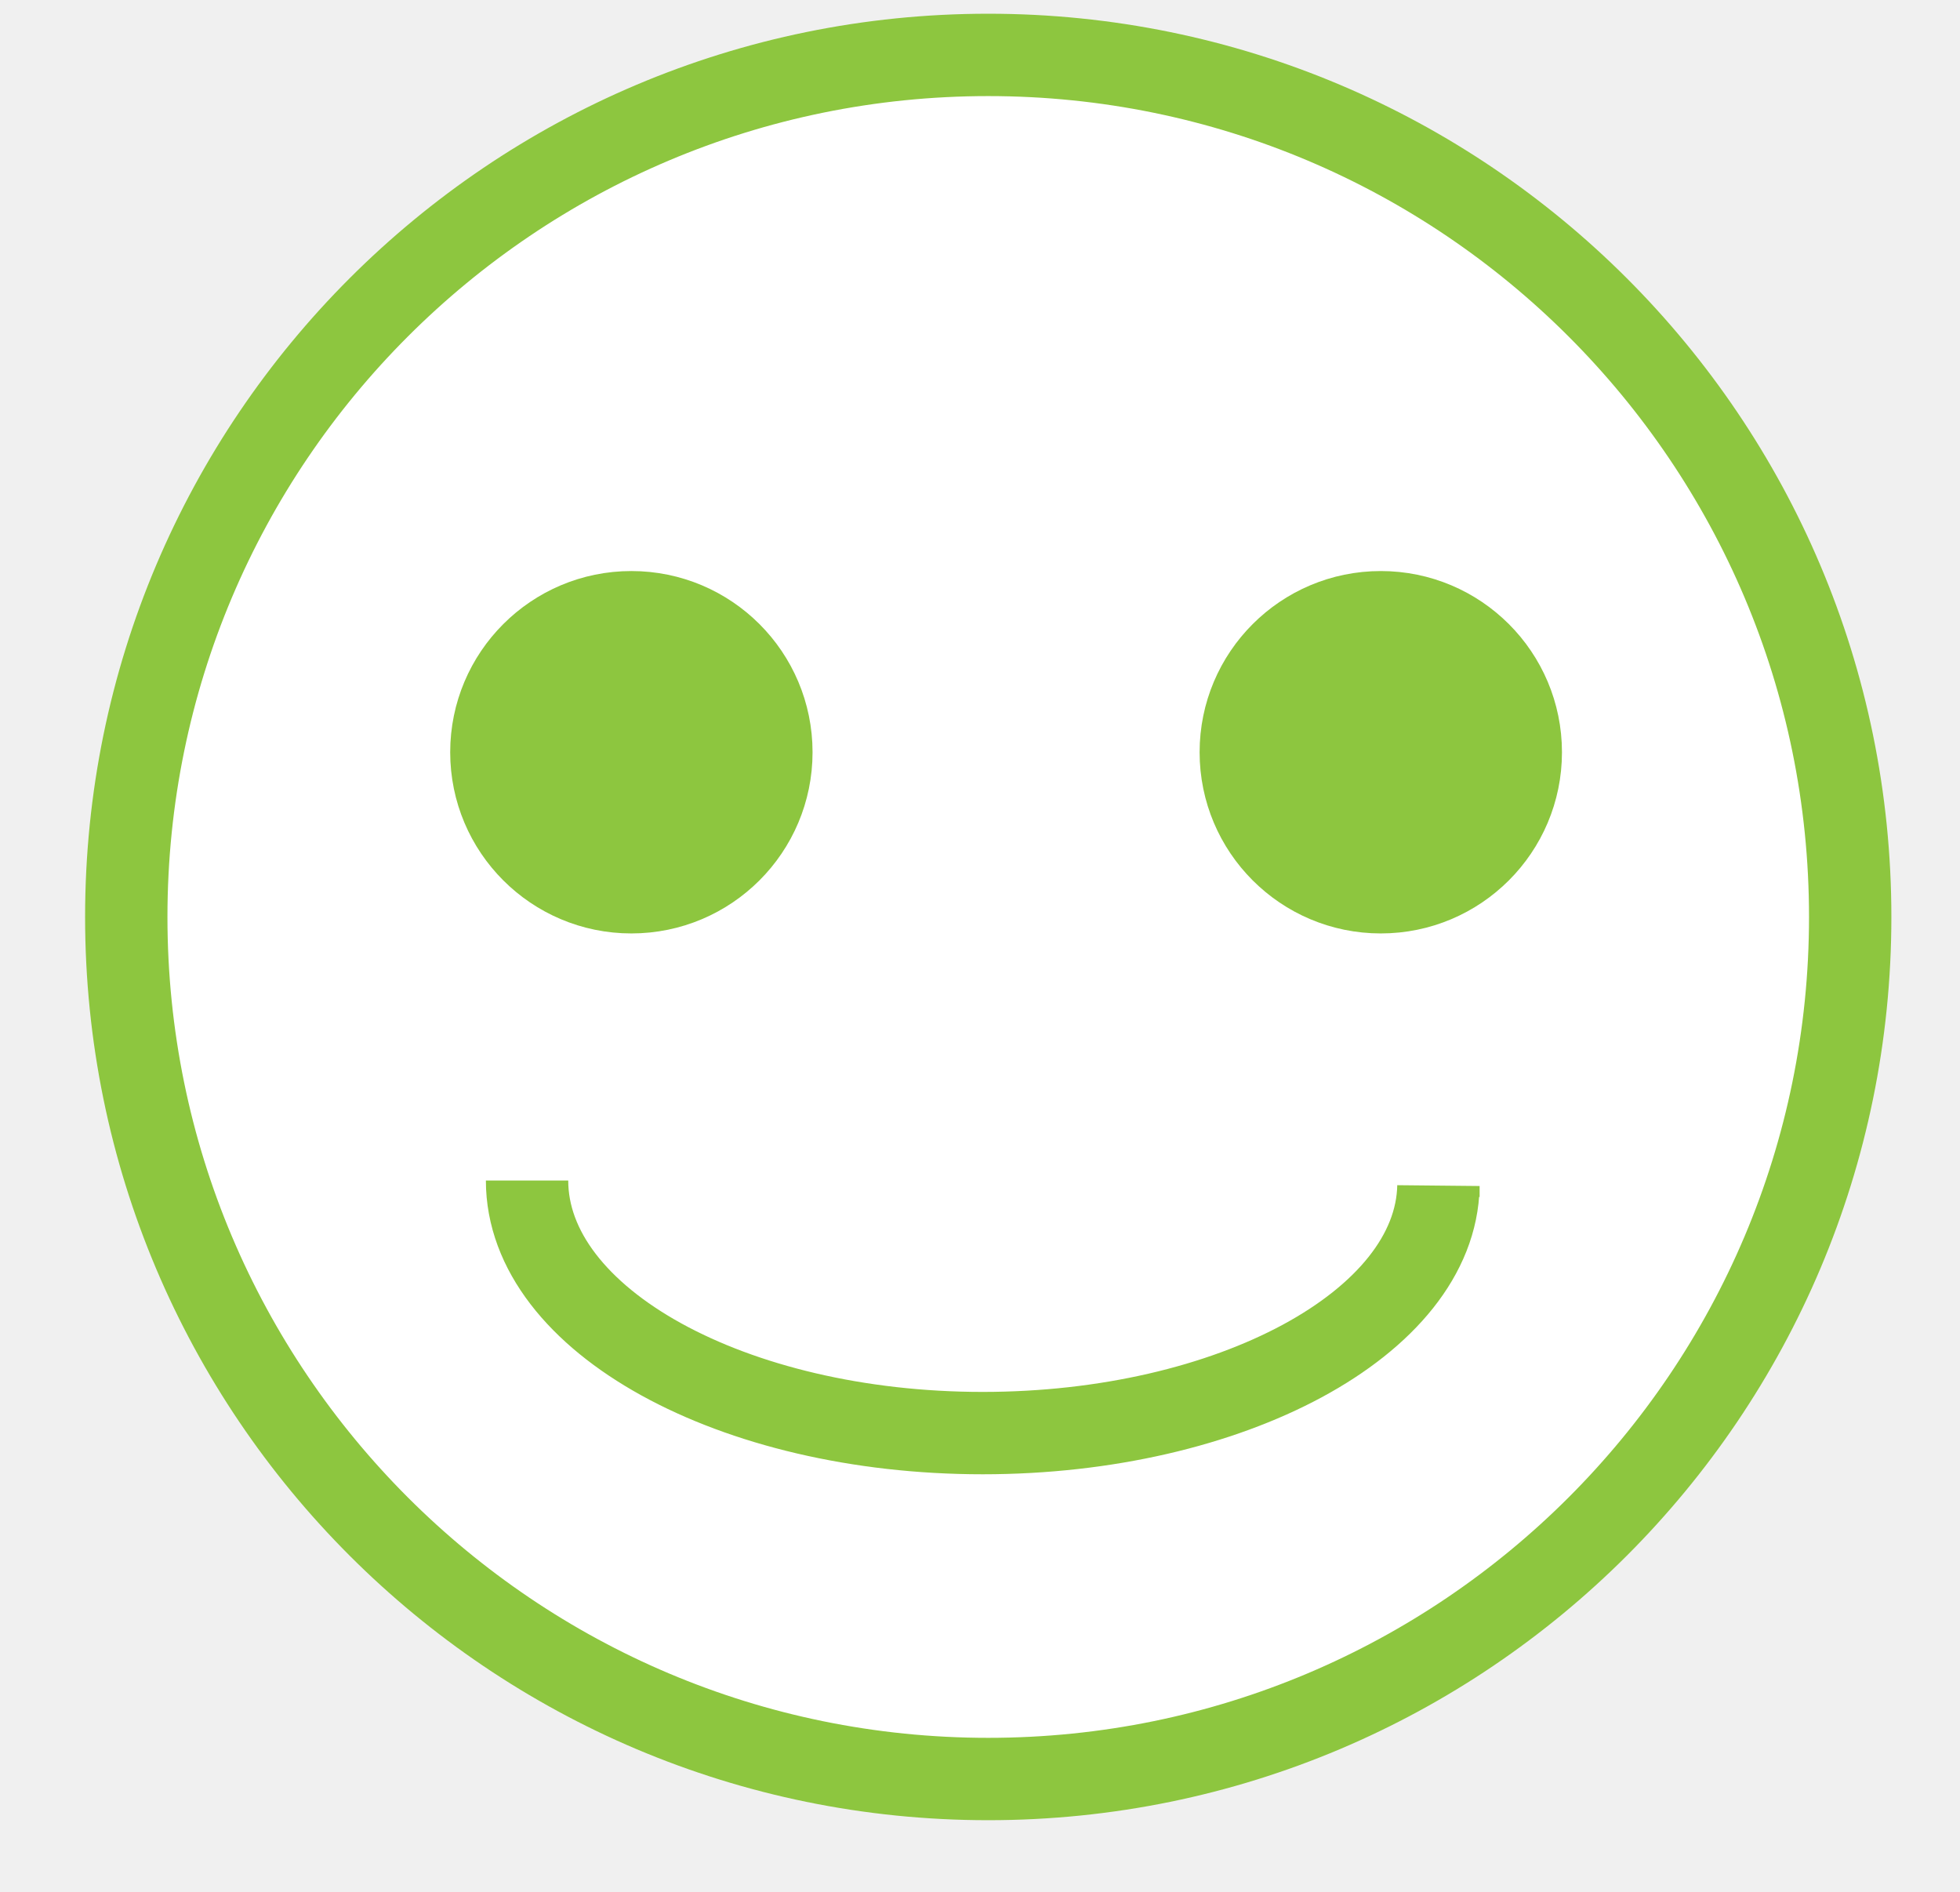
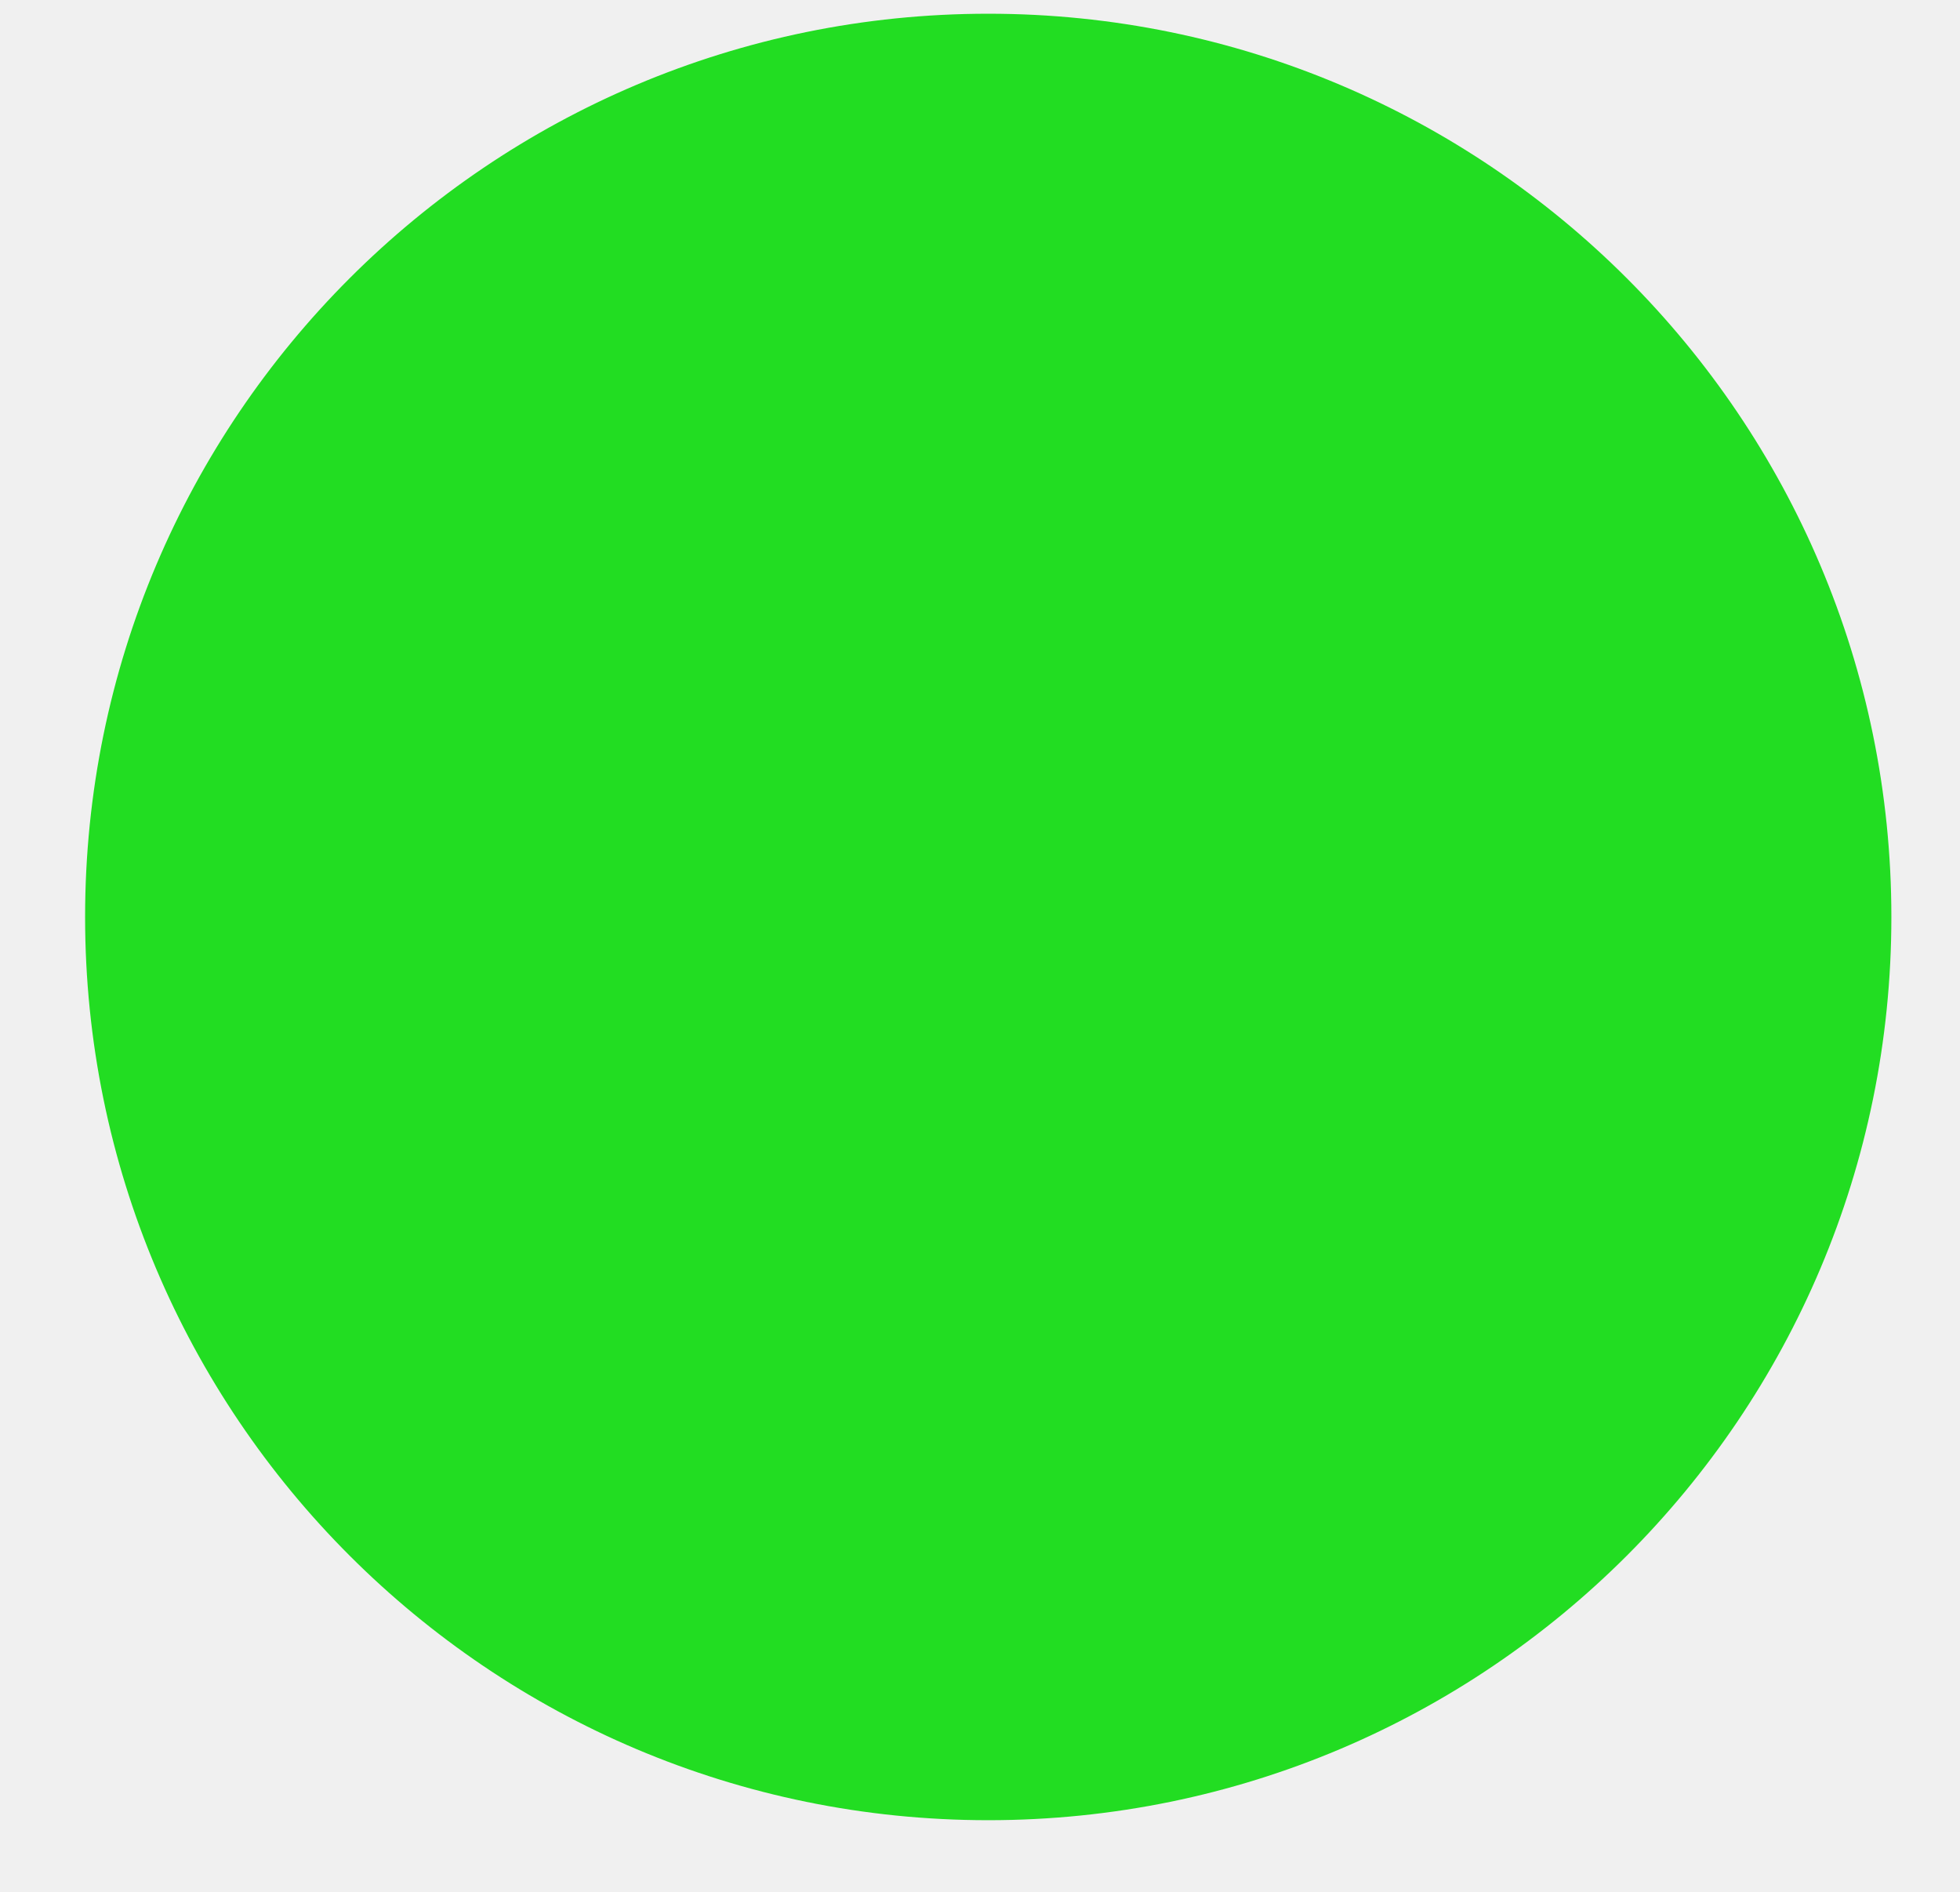
<svg xmlns="http://www.w3.org/2000/svg" version="1.1" id="Layer_1" x="0px" y="0px" viewBox="0 0 71.4 68.9" style="enable-background:new 0 0 71.4 68.9;" xml:space="preserve">
  <style type="text/css">
- 	.st0{fill:#FFFFFF;stroke:#8DC63F;stroke-width:3;stroke-miterlimit:10;}
- 	.st1{fill:#8DC63F;stroke:#8DC63F;stroke-width:3;stroke-miterlimit:10;}
- 	.st2{fill:none;stroke:#8DC63F;stroke-width:3;stroke-miterlimit:10;}
+ 	.st0{fill:#22DD22;stroke:#22DD22;stroke-width:3;stroke-miterlimit:10;}
+ 	.st1{fill:#22DD22;stroke:#22DD22;stroke-width:3;stroke-miterlimit:10;}
+ 	.st2{fill:#22DD22;stroke:#22DD22;stroke-width:3;stroke-miterlimit:10;}
</style>
-   <circle class="st0" cx="36" cy="33.4" r="31.4" />
-   <circle class="st1" cx="23" cy="27.4" r="5.1" />
-   <circle class="st1" cx="50.3" cy="27.4" r="5.1" />
-   <path class="st2" d="M52.4,43.6v-0.4c-0.1,5-7.6,9-16.6,9c-9.1,0-16.6-4.1-16.6-9.2" />
+   <circle class="st0" cx="36" cy="33.4" r="31.4" style="stroke: #22DD22;" />
+   <circle class="st1" cx="23" cy="27.4" r="5.1" style="stroke: #22DD22; fill:#22DD22;" />
+   <circle class="st1" cx="50.3" cy="27.4" r="5.1" style="stroke: #22DD22; fill:#22DD22;" />
+   <path class="st2" d="M52.4,43.6v-0.4c-0.1,5-7.6,9-16.6,9c-9.1,0-16.6-4.1-16.6-9.2" style="stroke: #22DD22; fill: none;" />
</svg>
